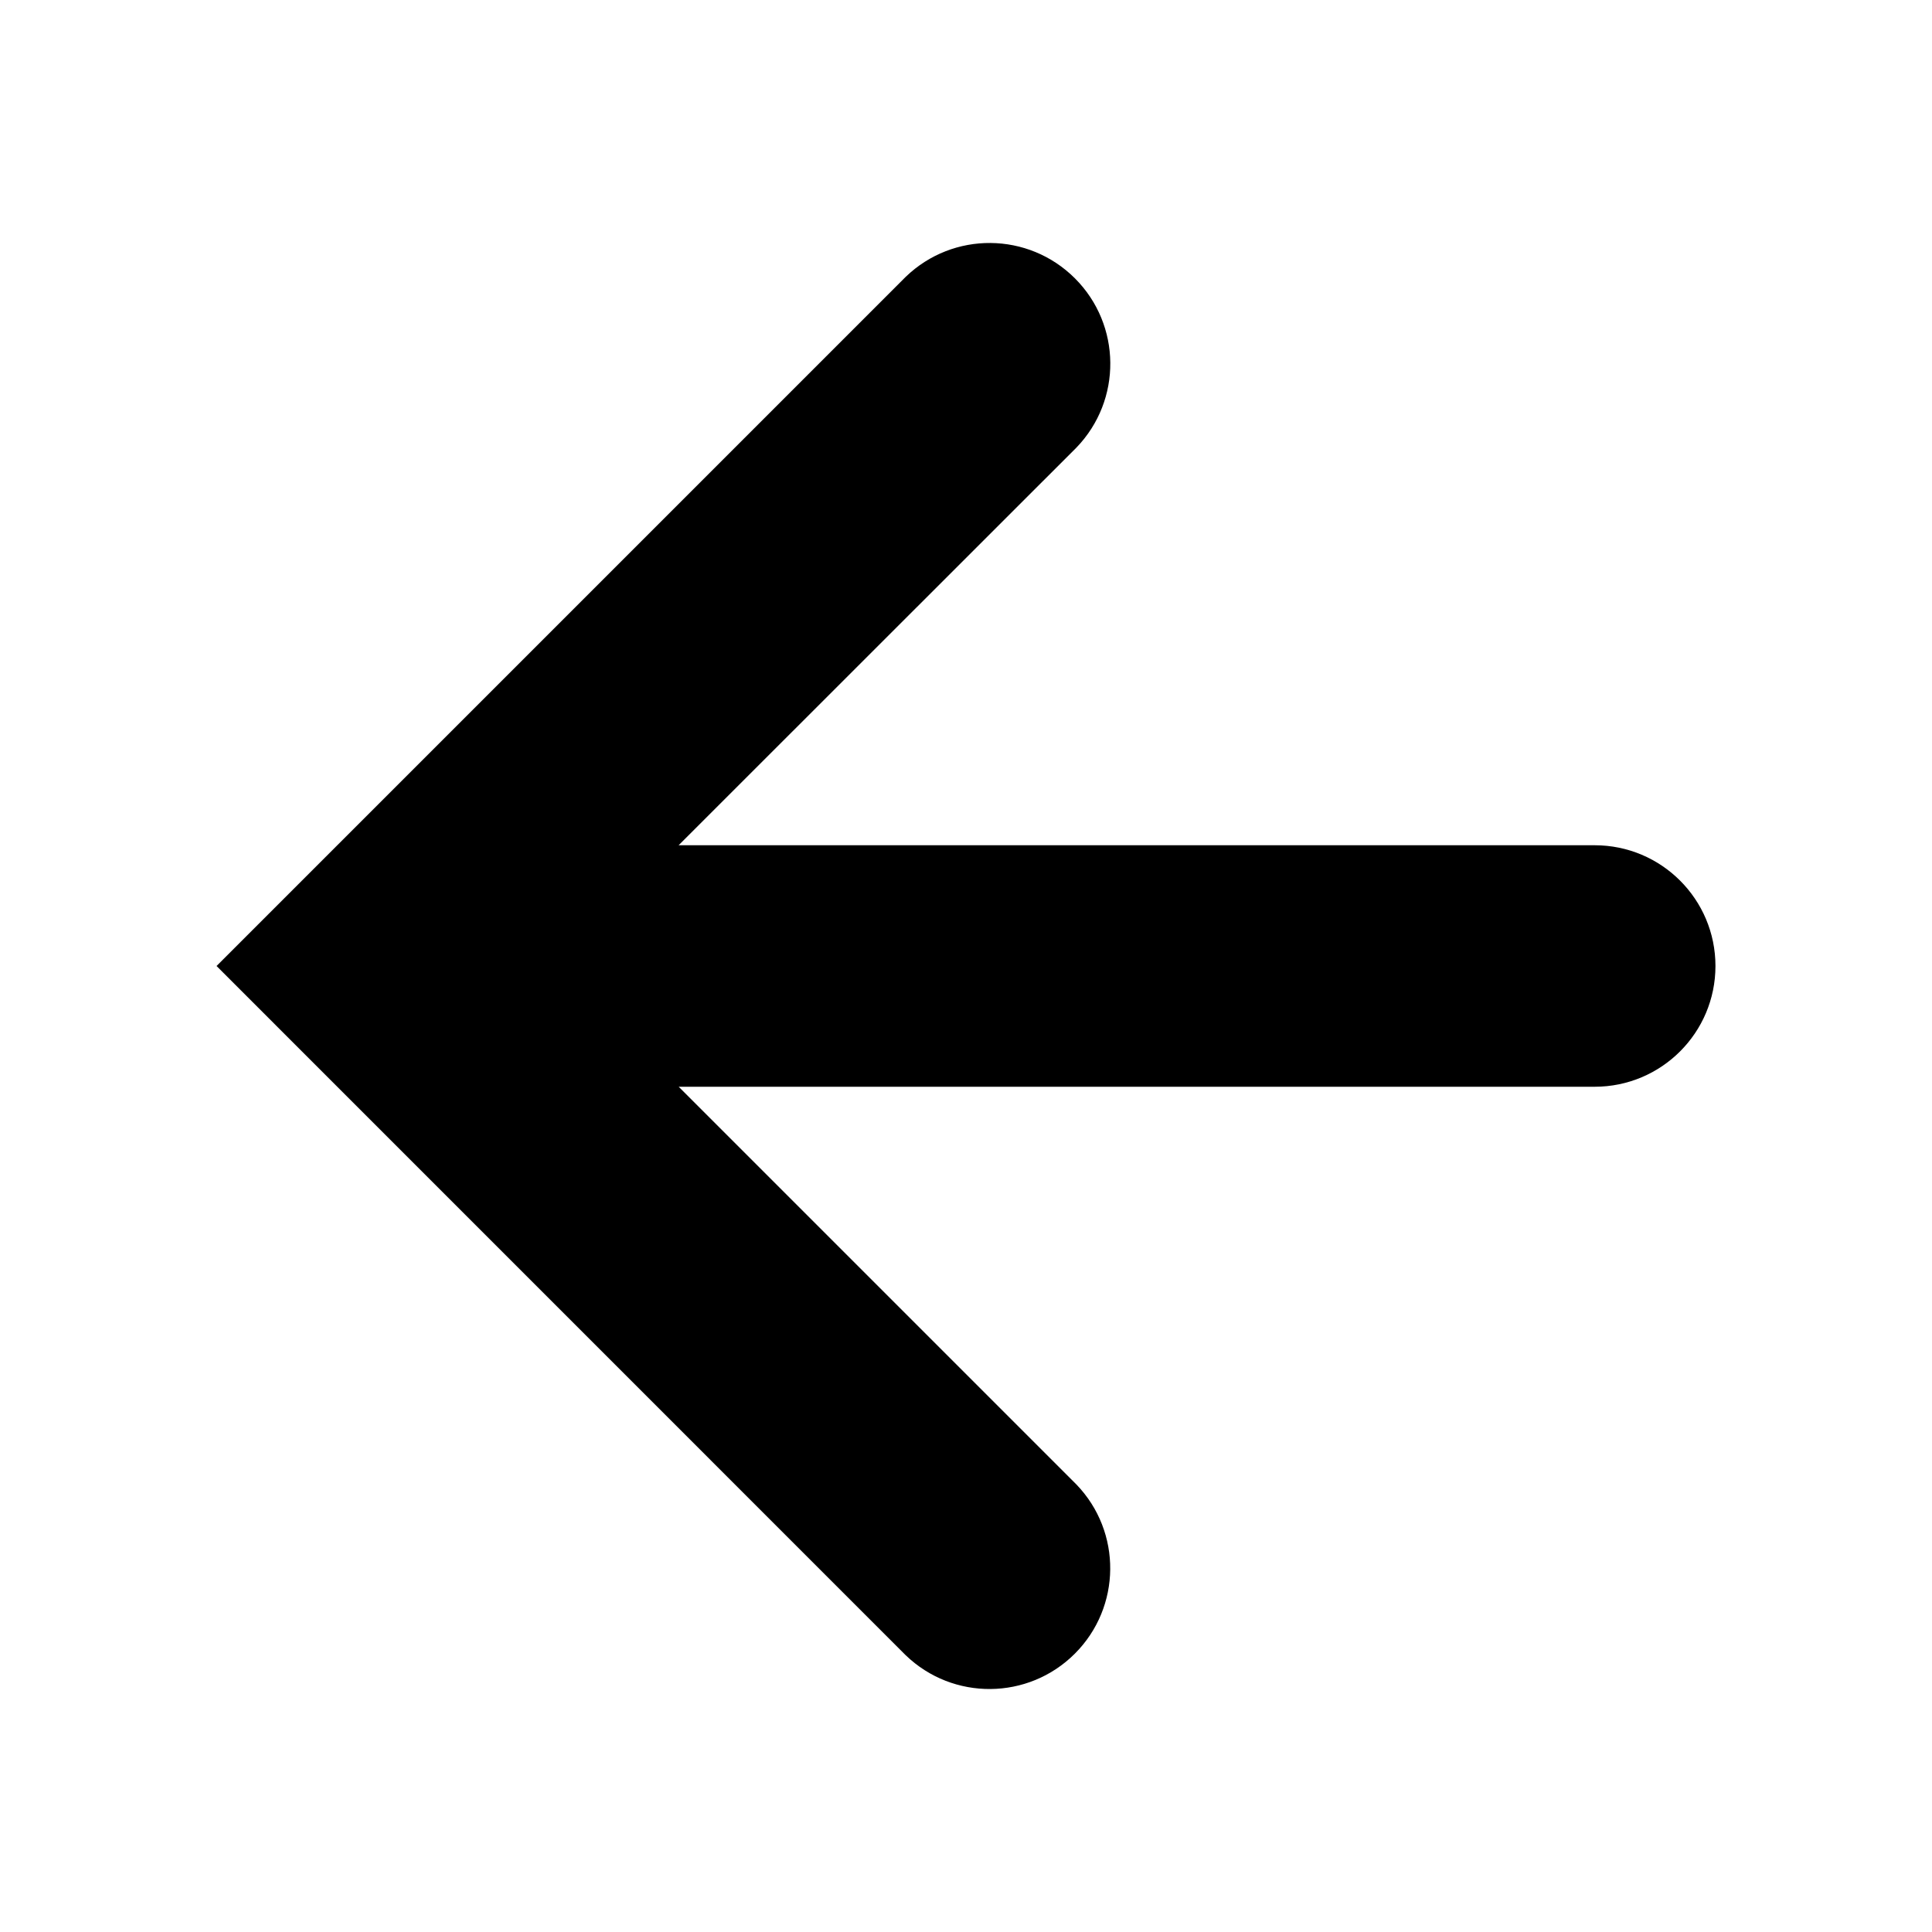
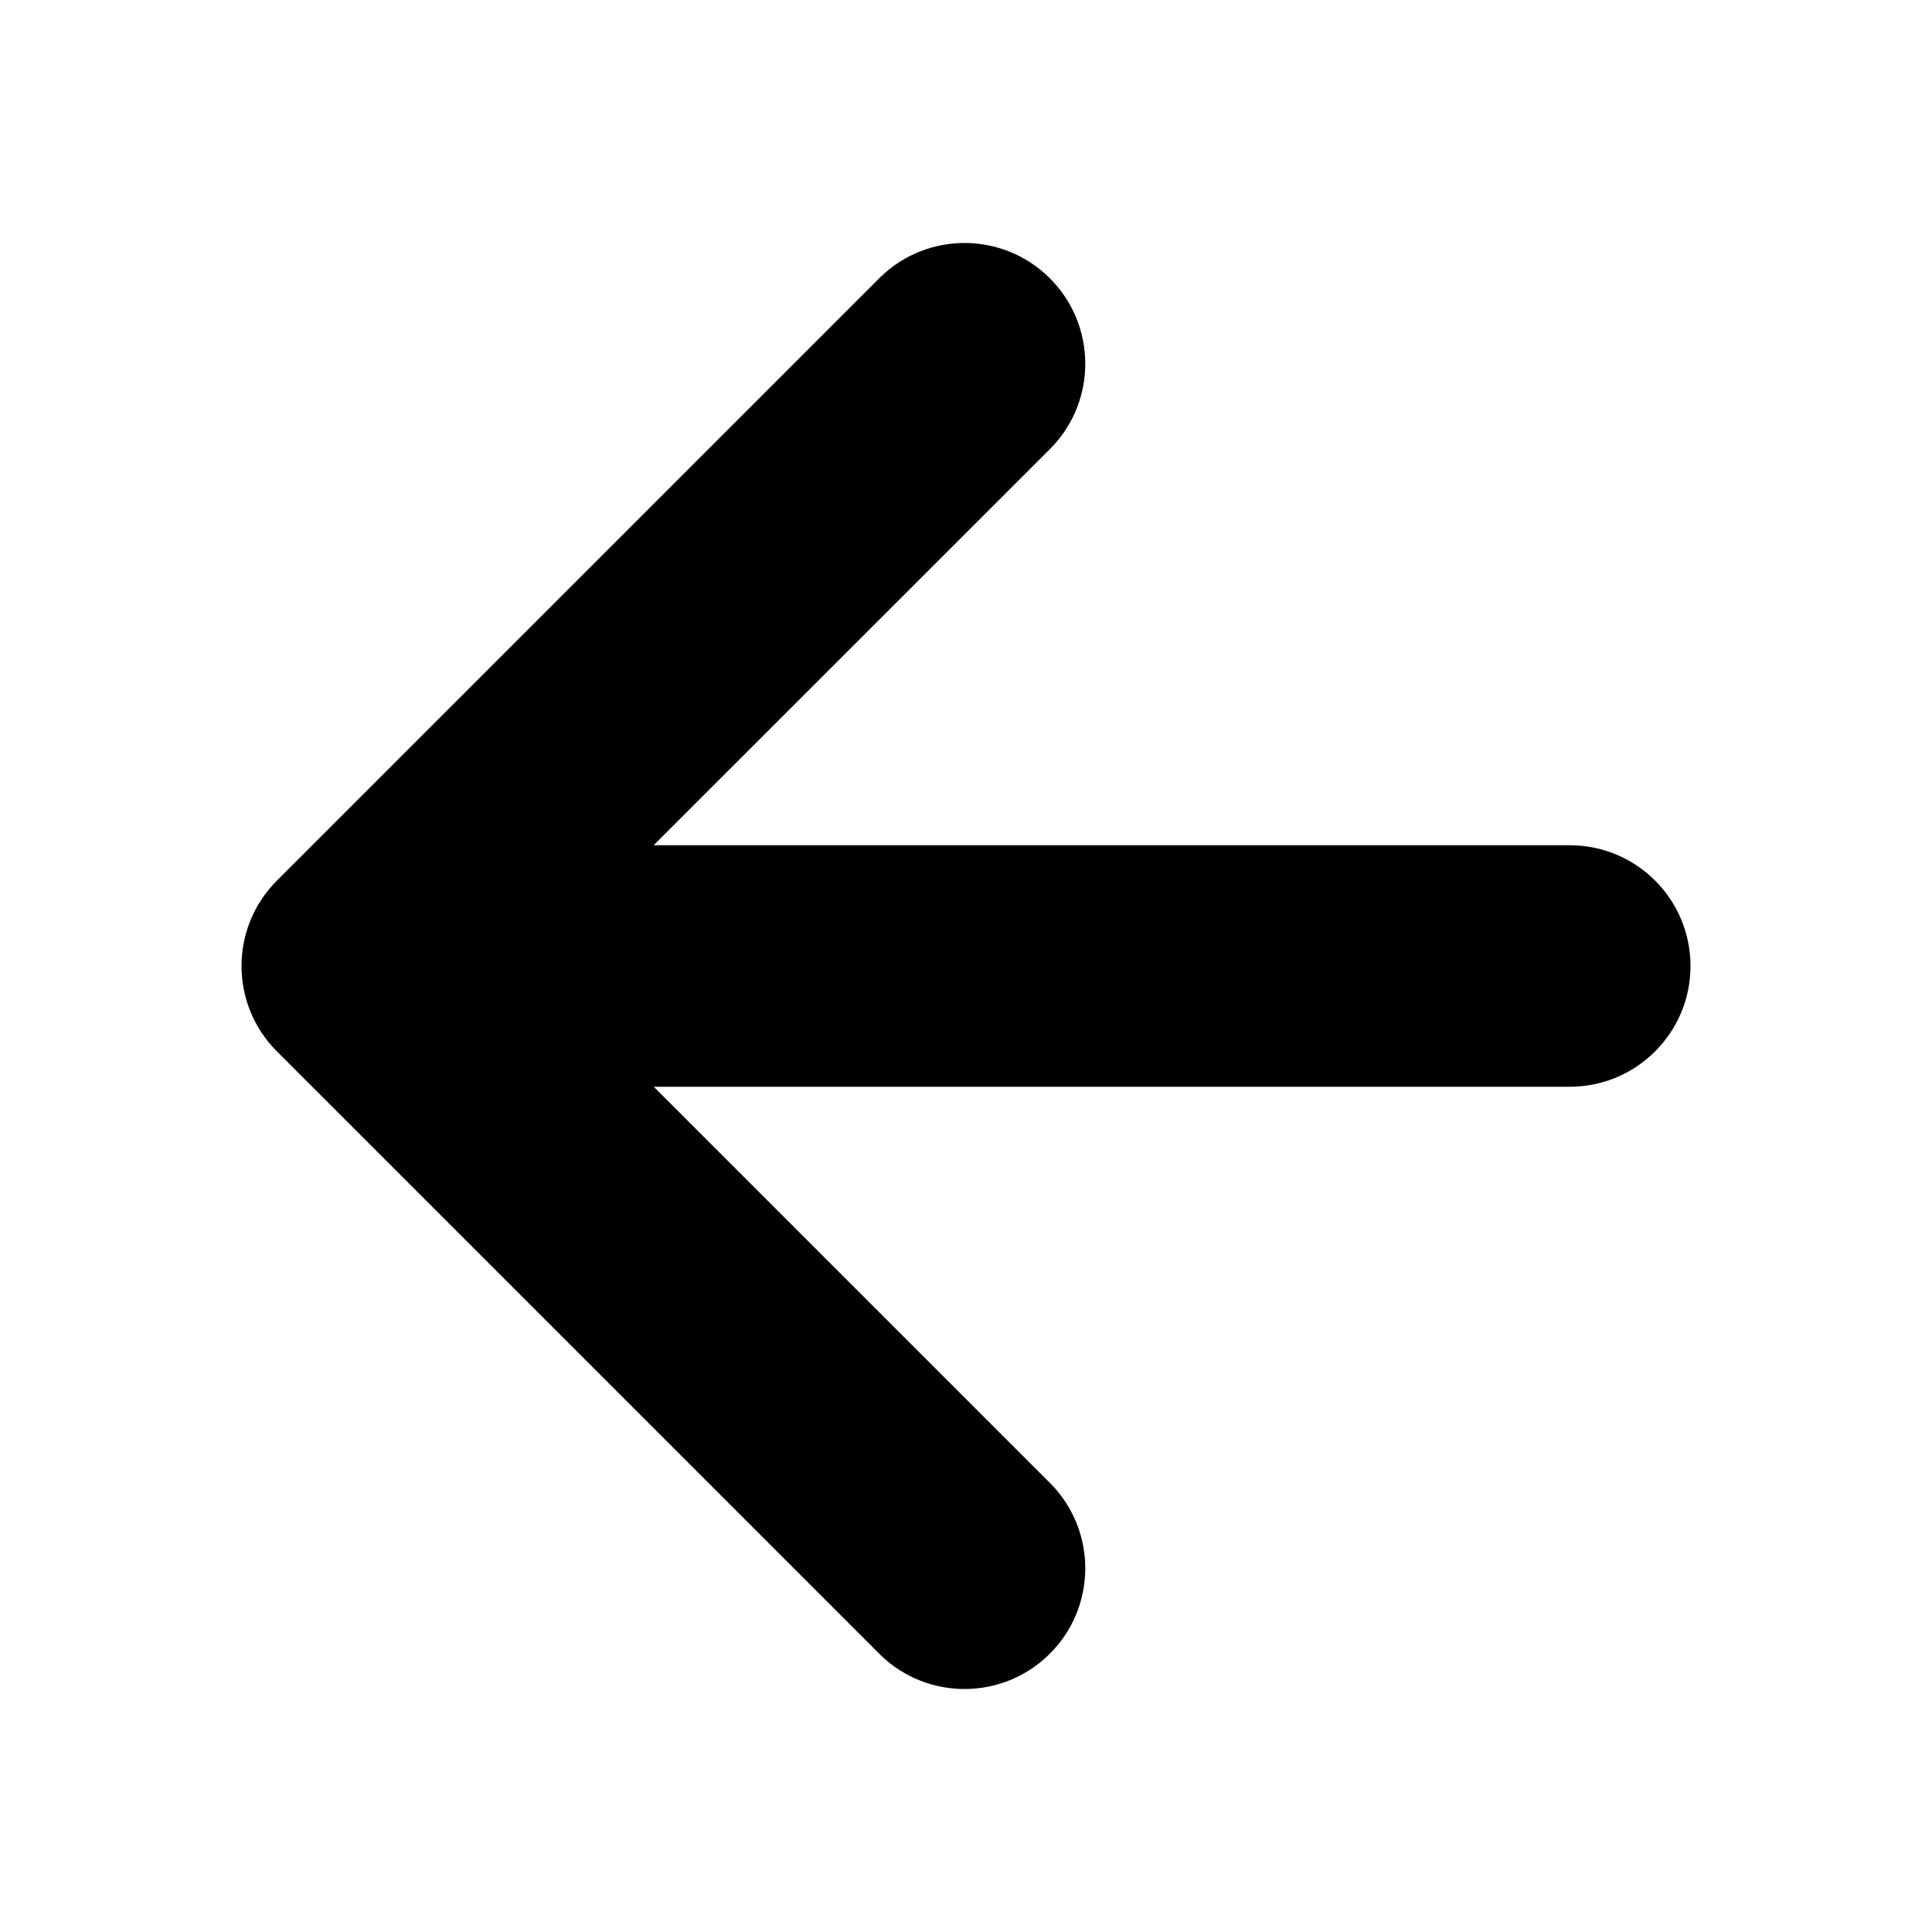
<svg xmlns="http://www.w3.org/2000/svg" viewBox="0 0 24 24">
-   <path d="M21.31 12a1.5 1.5 0 0 1-1.5 1.5H8.431l4.94 4.94a1.5 1.5 0 0 1-2.122 2.12L2.69 12l8.56-8.56a1.5 1.5 0 0 1 2.122 2.12L8.43 10.5h11.38a1.5 1.5 0 0 1 1.5 1.5z" />
+   <path d="M21 12a1.5 1.5 0 0 1-1.5 1.5H8.121l4.94 4.94a1.5 1.5 0 0 1-2.122 2.12l-7.5-7.5a1.5 1.5 0 0 1 0-2.12l7.5-7.5a1.5 1.5 0 0 1 2.122 2.12L8.12 10.5H19.5A1.5 1.5 0 0 1 21 12z" clip-rule="evenodd" />
</svg>
